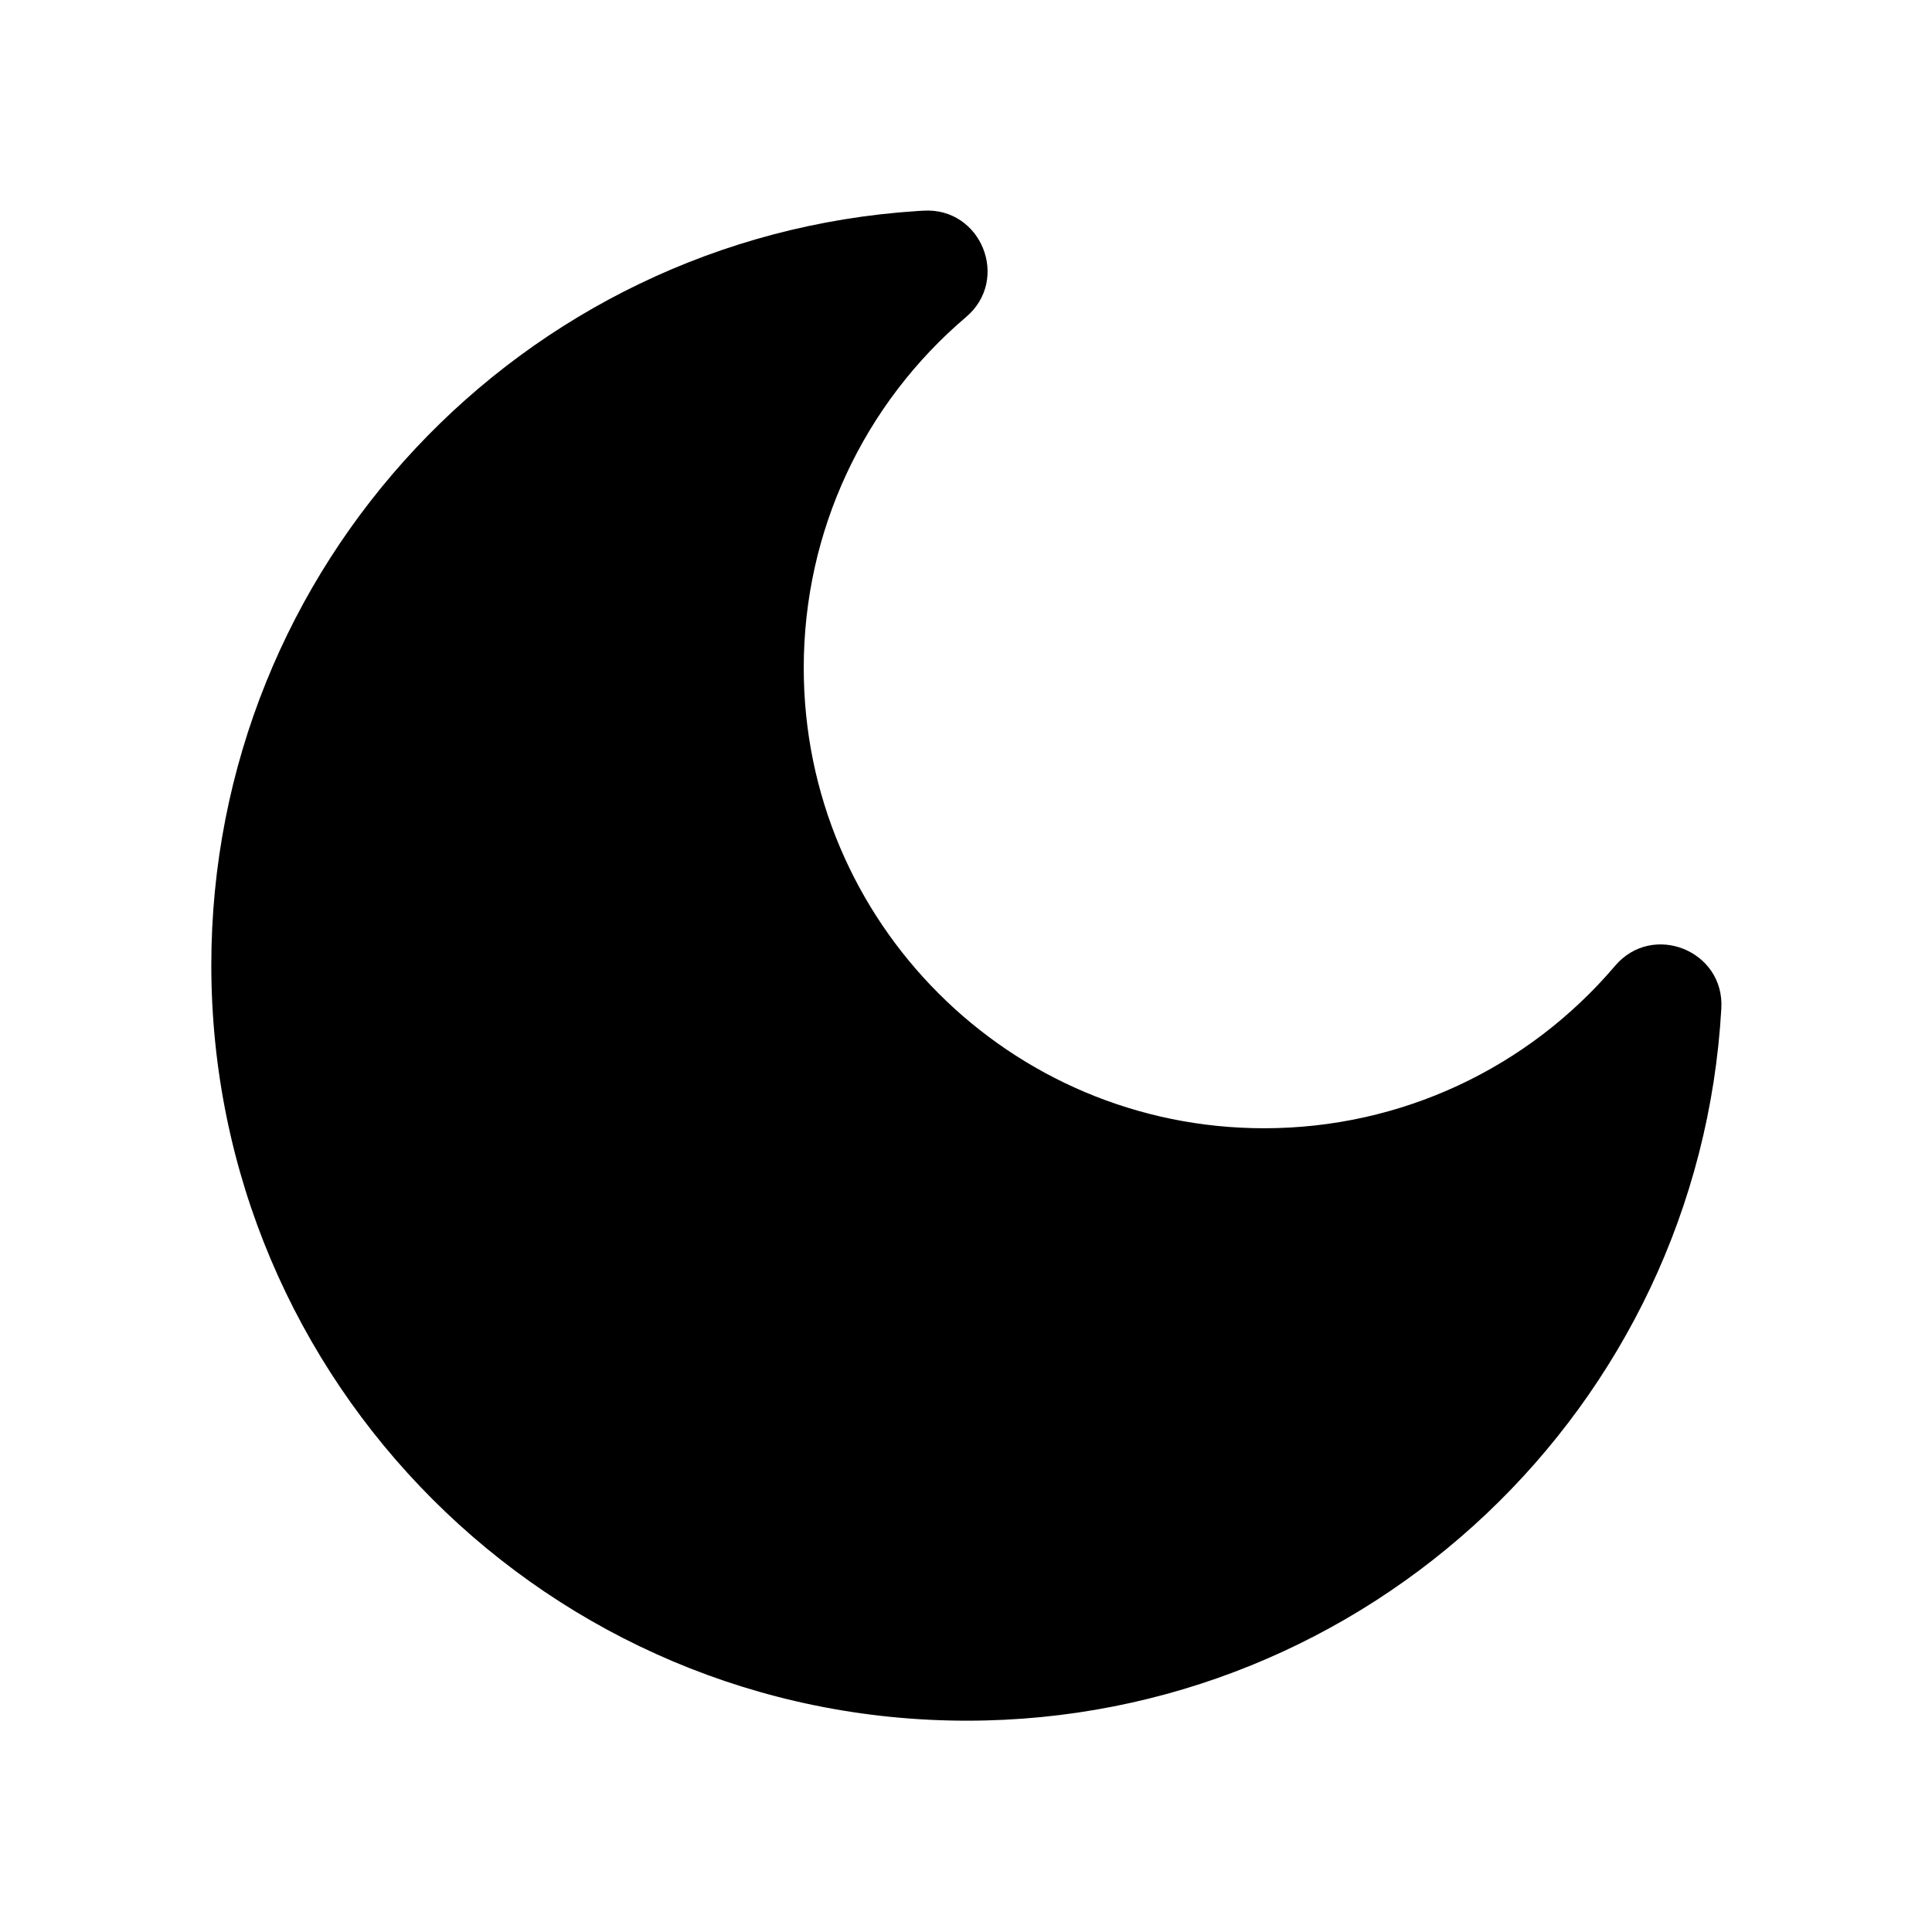
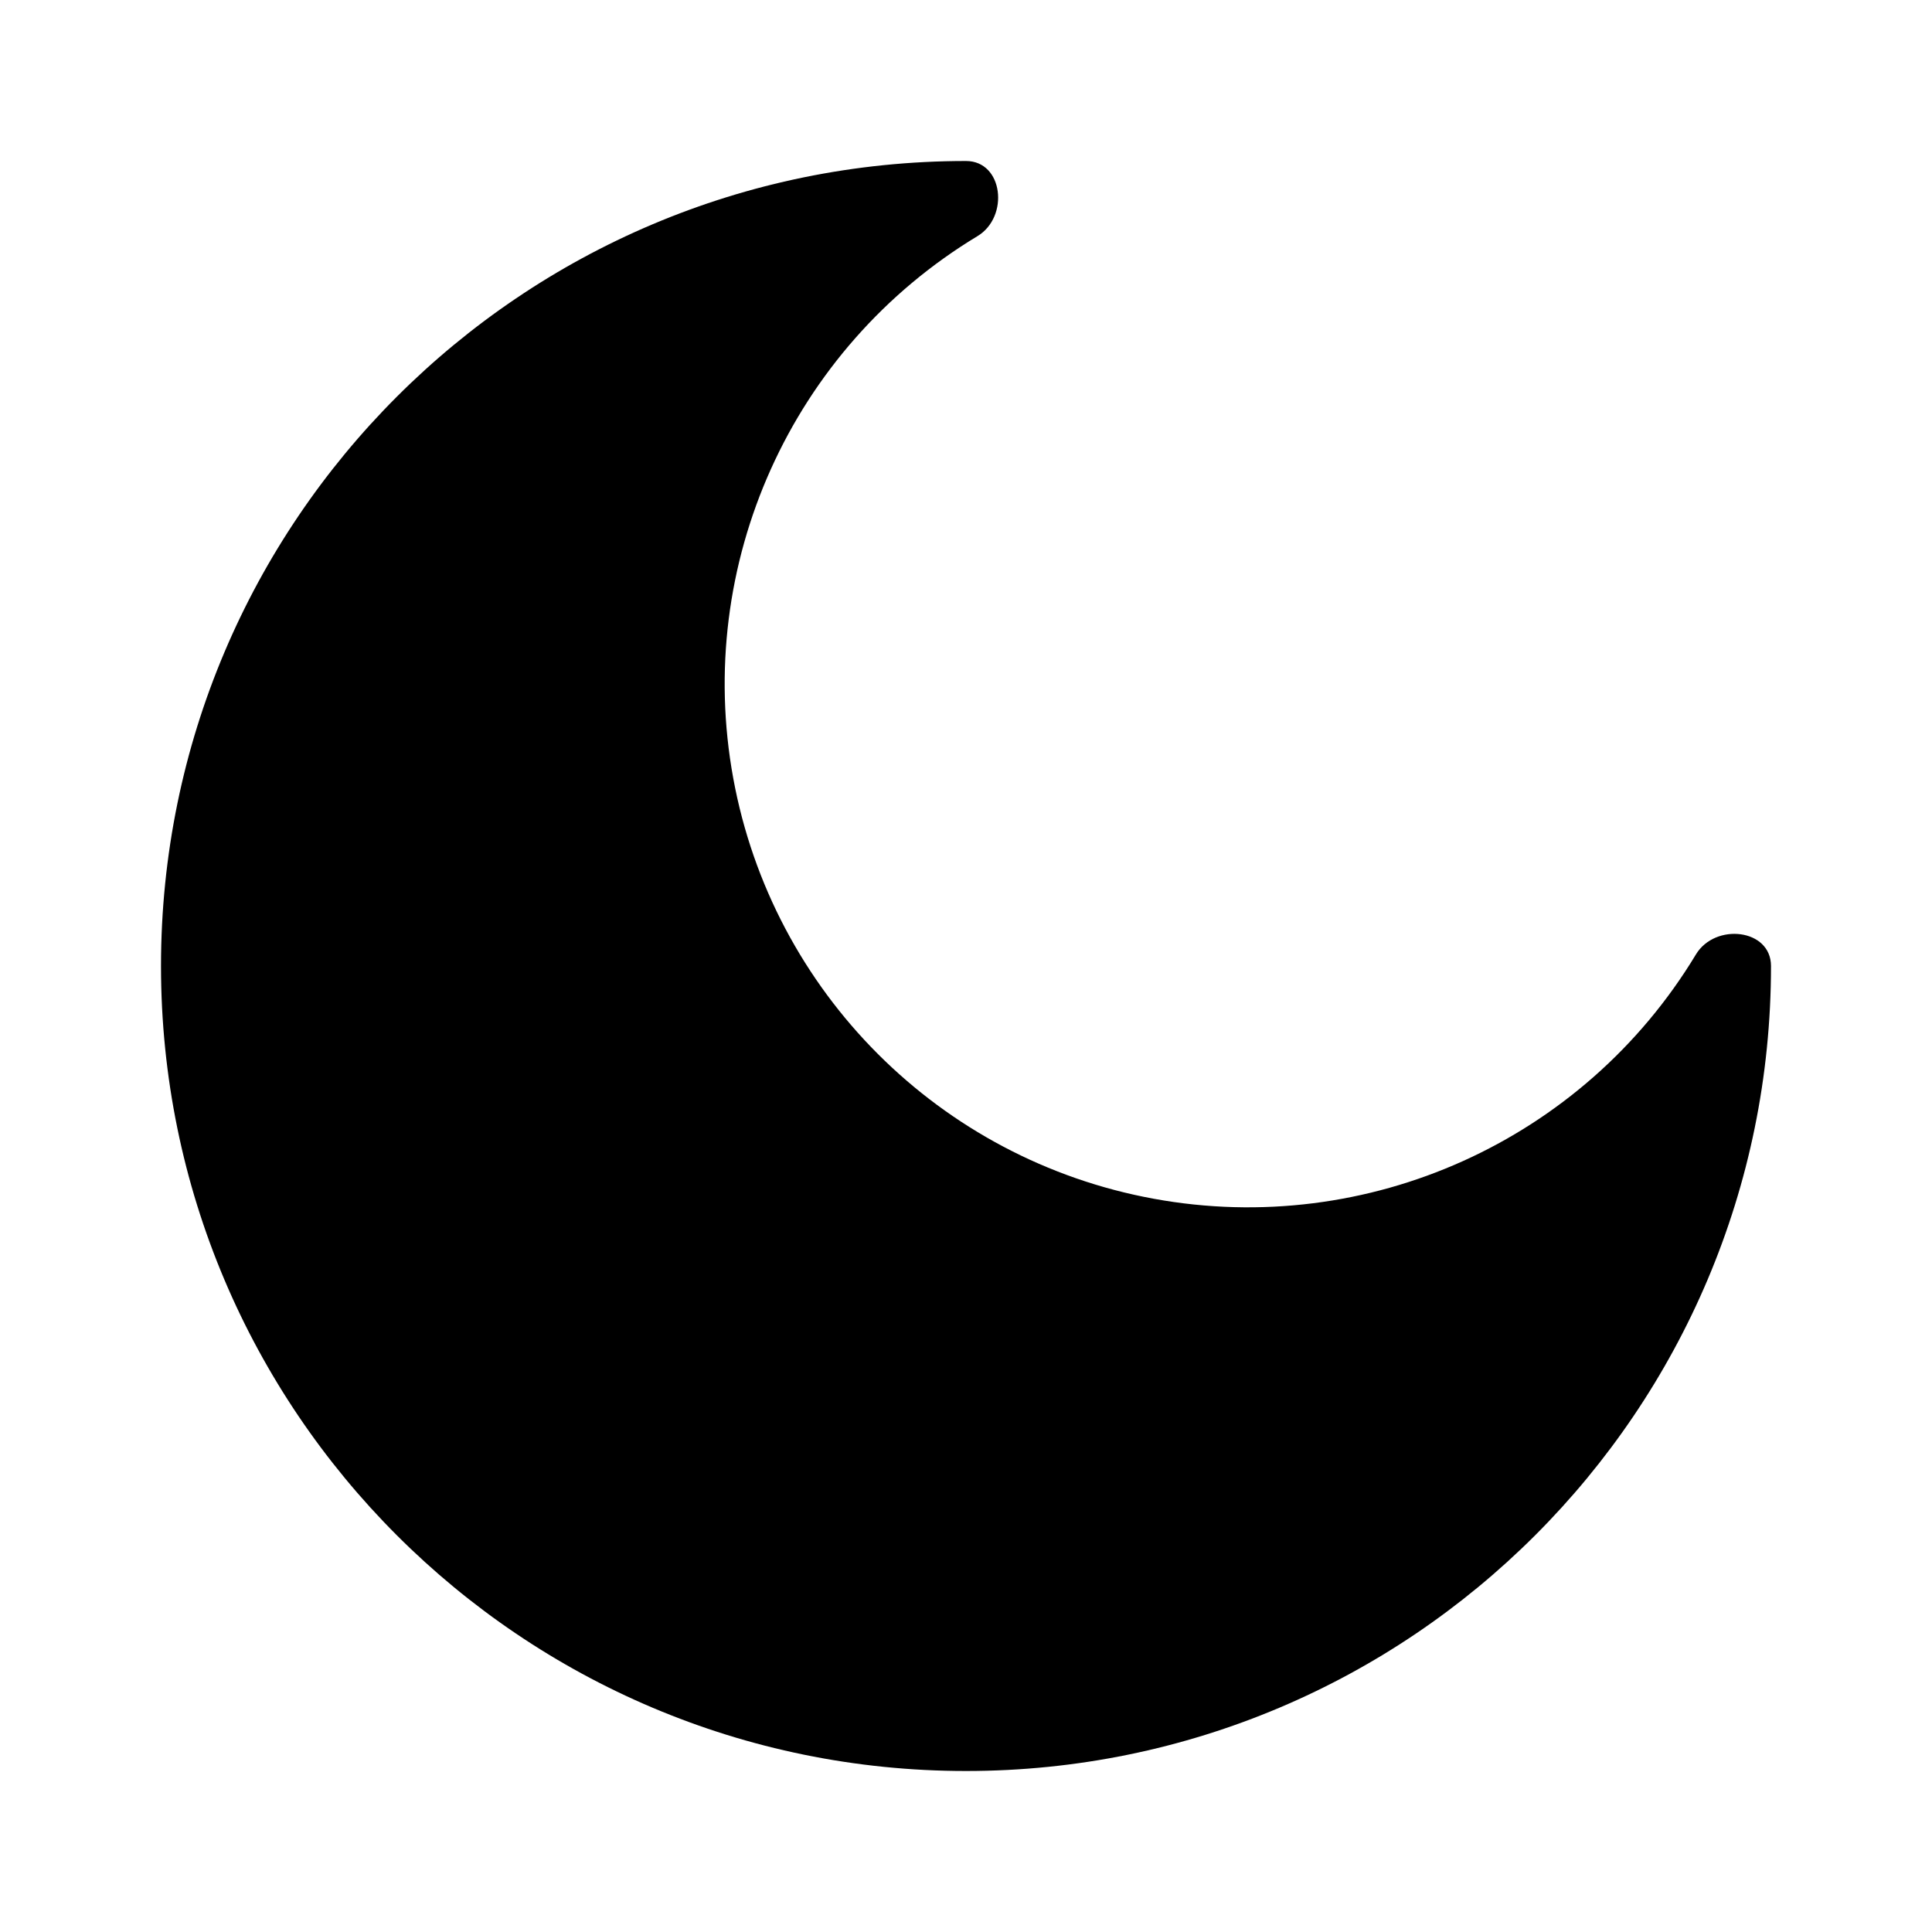
- <svg xmlns="http://www.w3.org/2000/svg" viewBox="0 0 1024 1024" fill="currentColor" fill-rule="evenodd">
-   <path d="M489.493 111.658c30.658-1.792 45.991 36.44 22.59 56.329C457.831 214.095 426 281.423 426 354c0 134.757 109.243 244 244 244 72.577 0 139.905-31.832 186.014-86.084 19.868-23.377 58.064-8.102 56.332 22.53C900.4 745.823 725.141 912 512.5 912 291.31 912 112 732.69 112 511.5c0-211.39 164.287-386.024 374.198-399.649l.206-.013z" />
+ <svg xmlns="http://www.w3.org/2000/svg" width="1em" height="1em" viewBox="0 0 24 24">
+   <path fill="currentColor" d="M12 22c5.523 0 10-4.477 10-10c0-.463-.694-.54-.933-.143a6.5 6.5 0 1 1-8.924-8.924C12.54 2.693 12.463 2 12 2C6.477 2 2 6.477 2 12s4.477 10 10 10" />
</svg>
